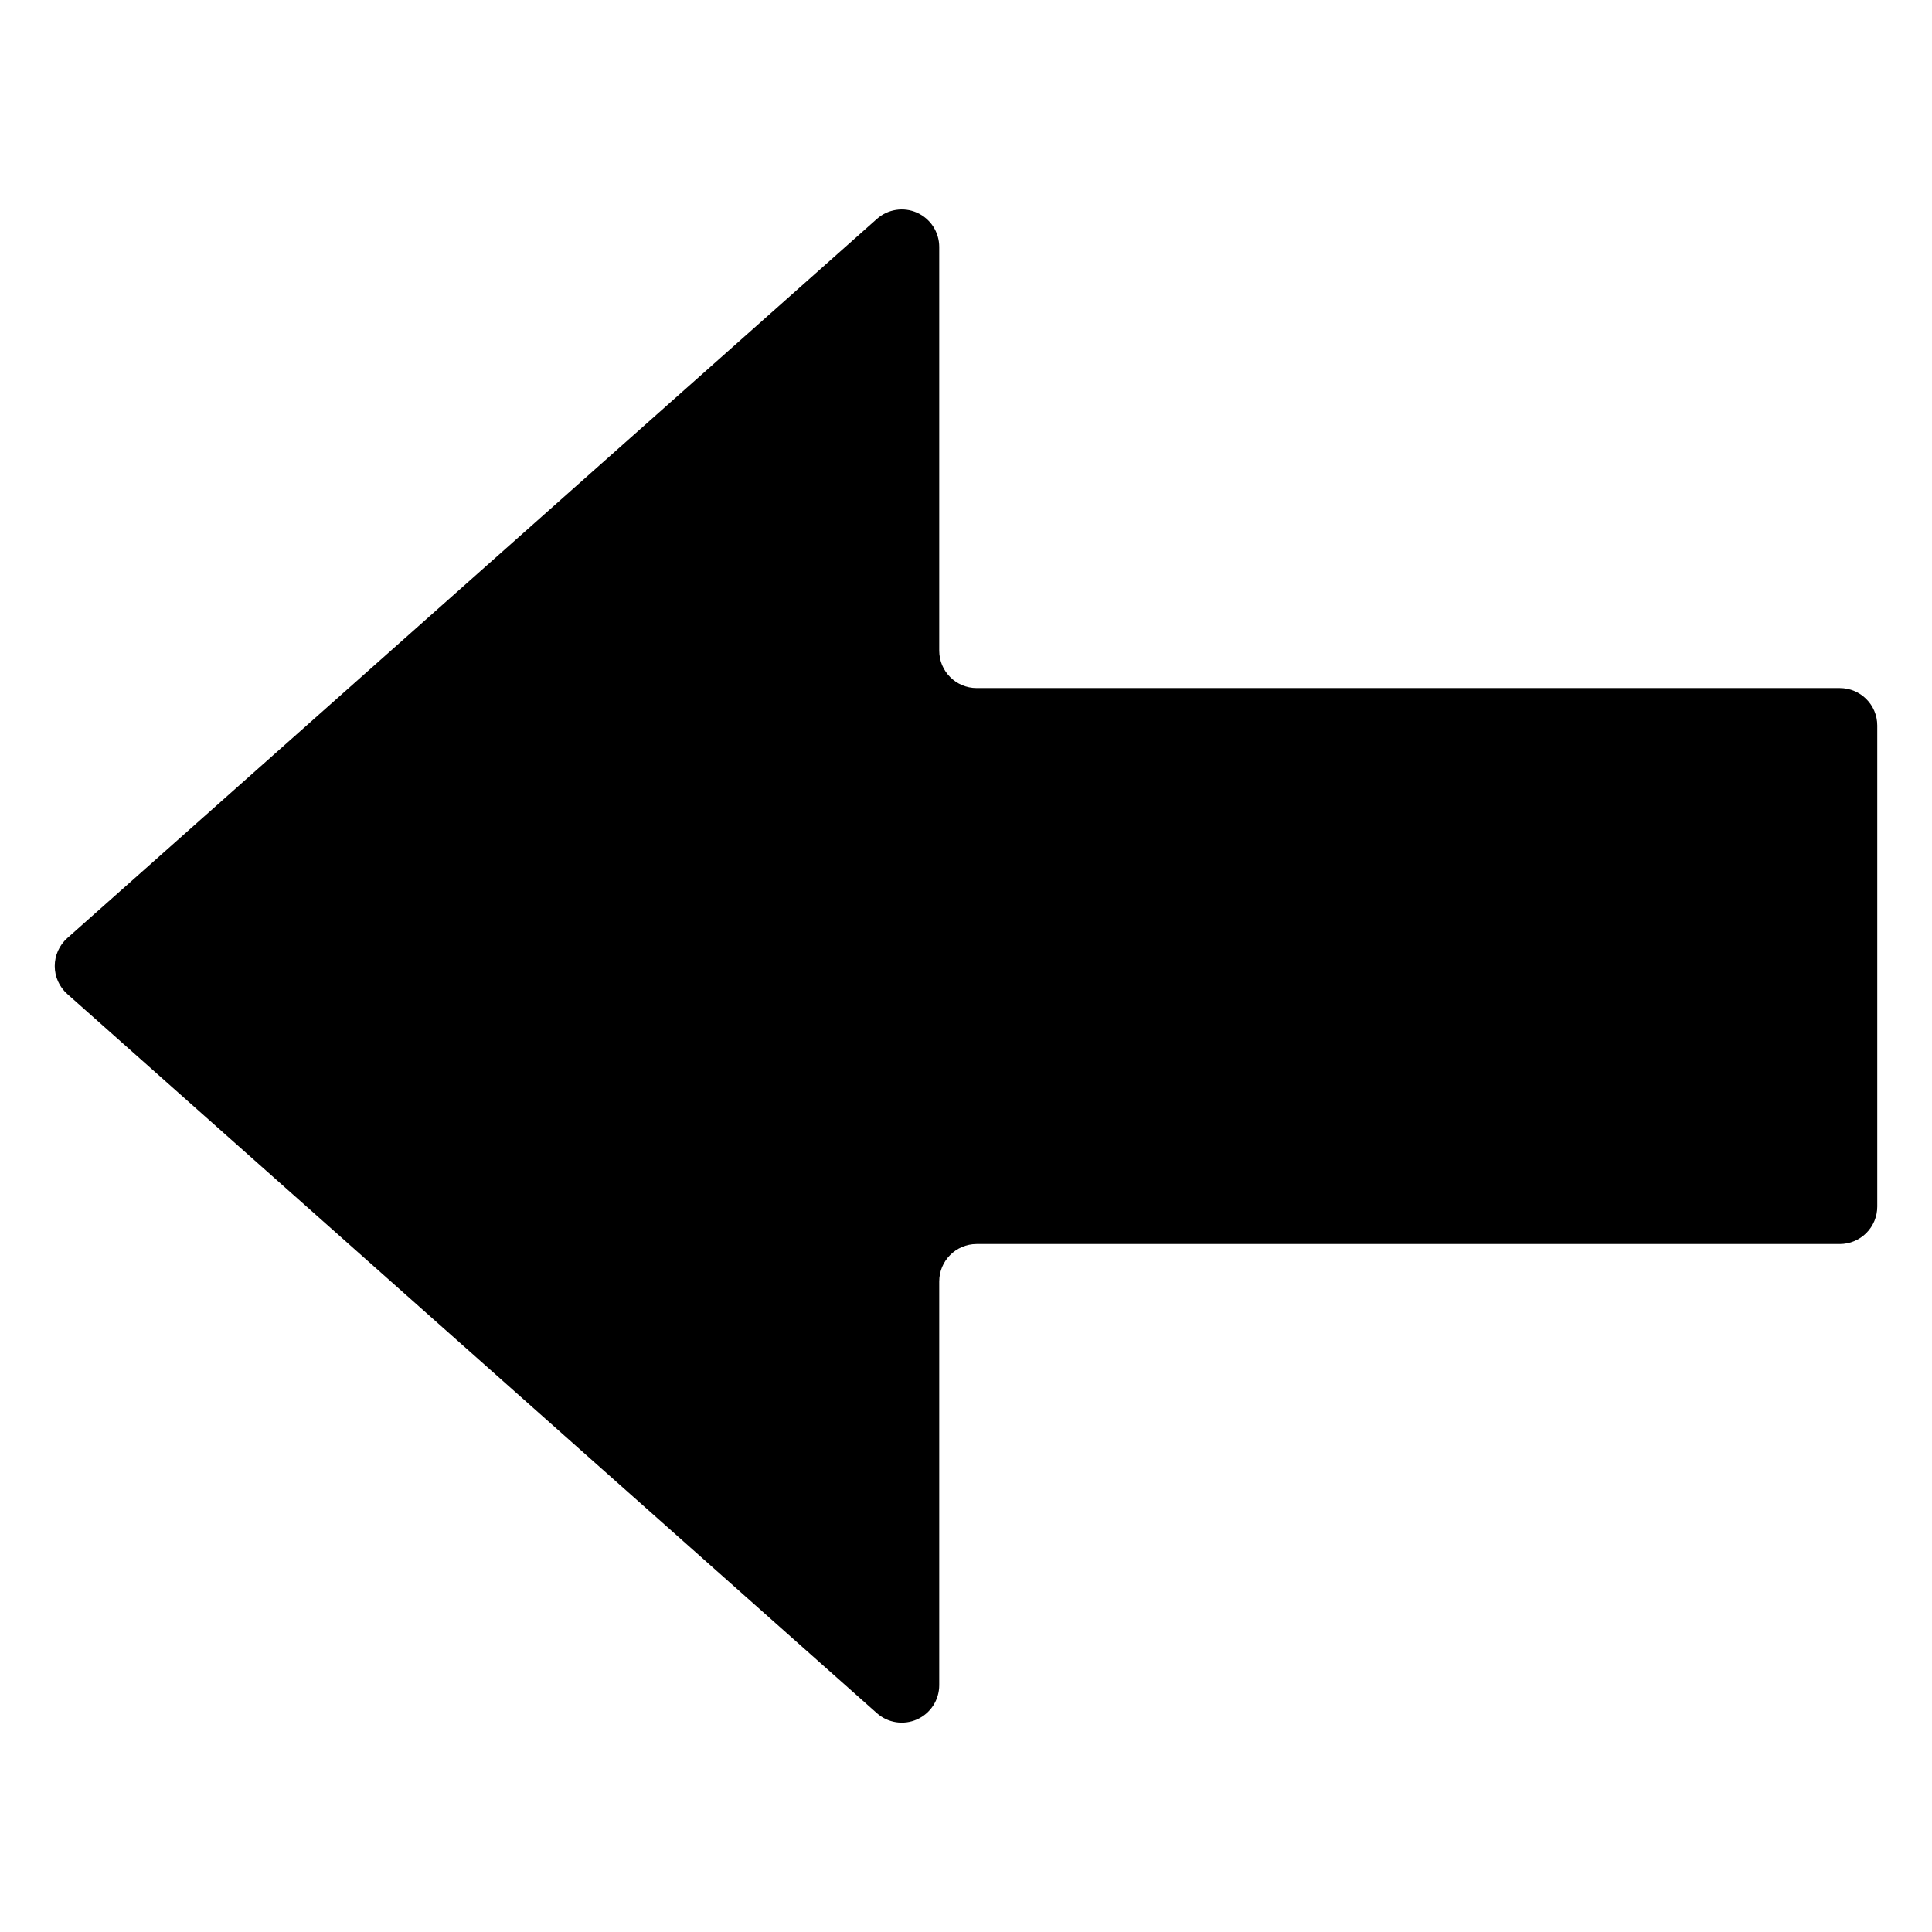
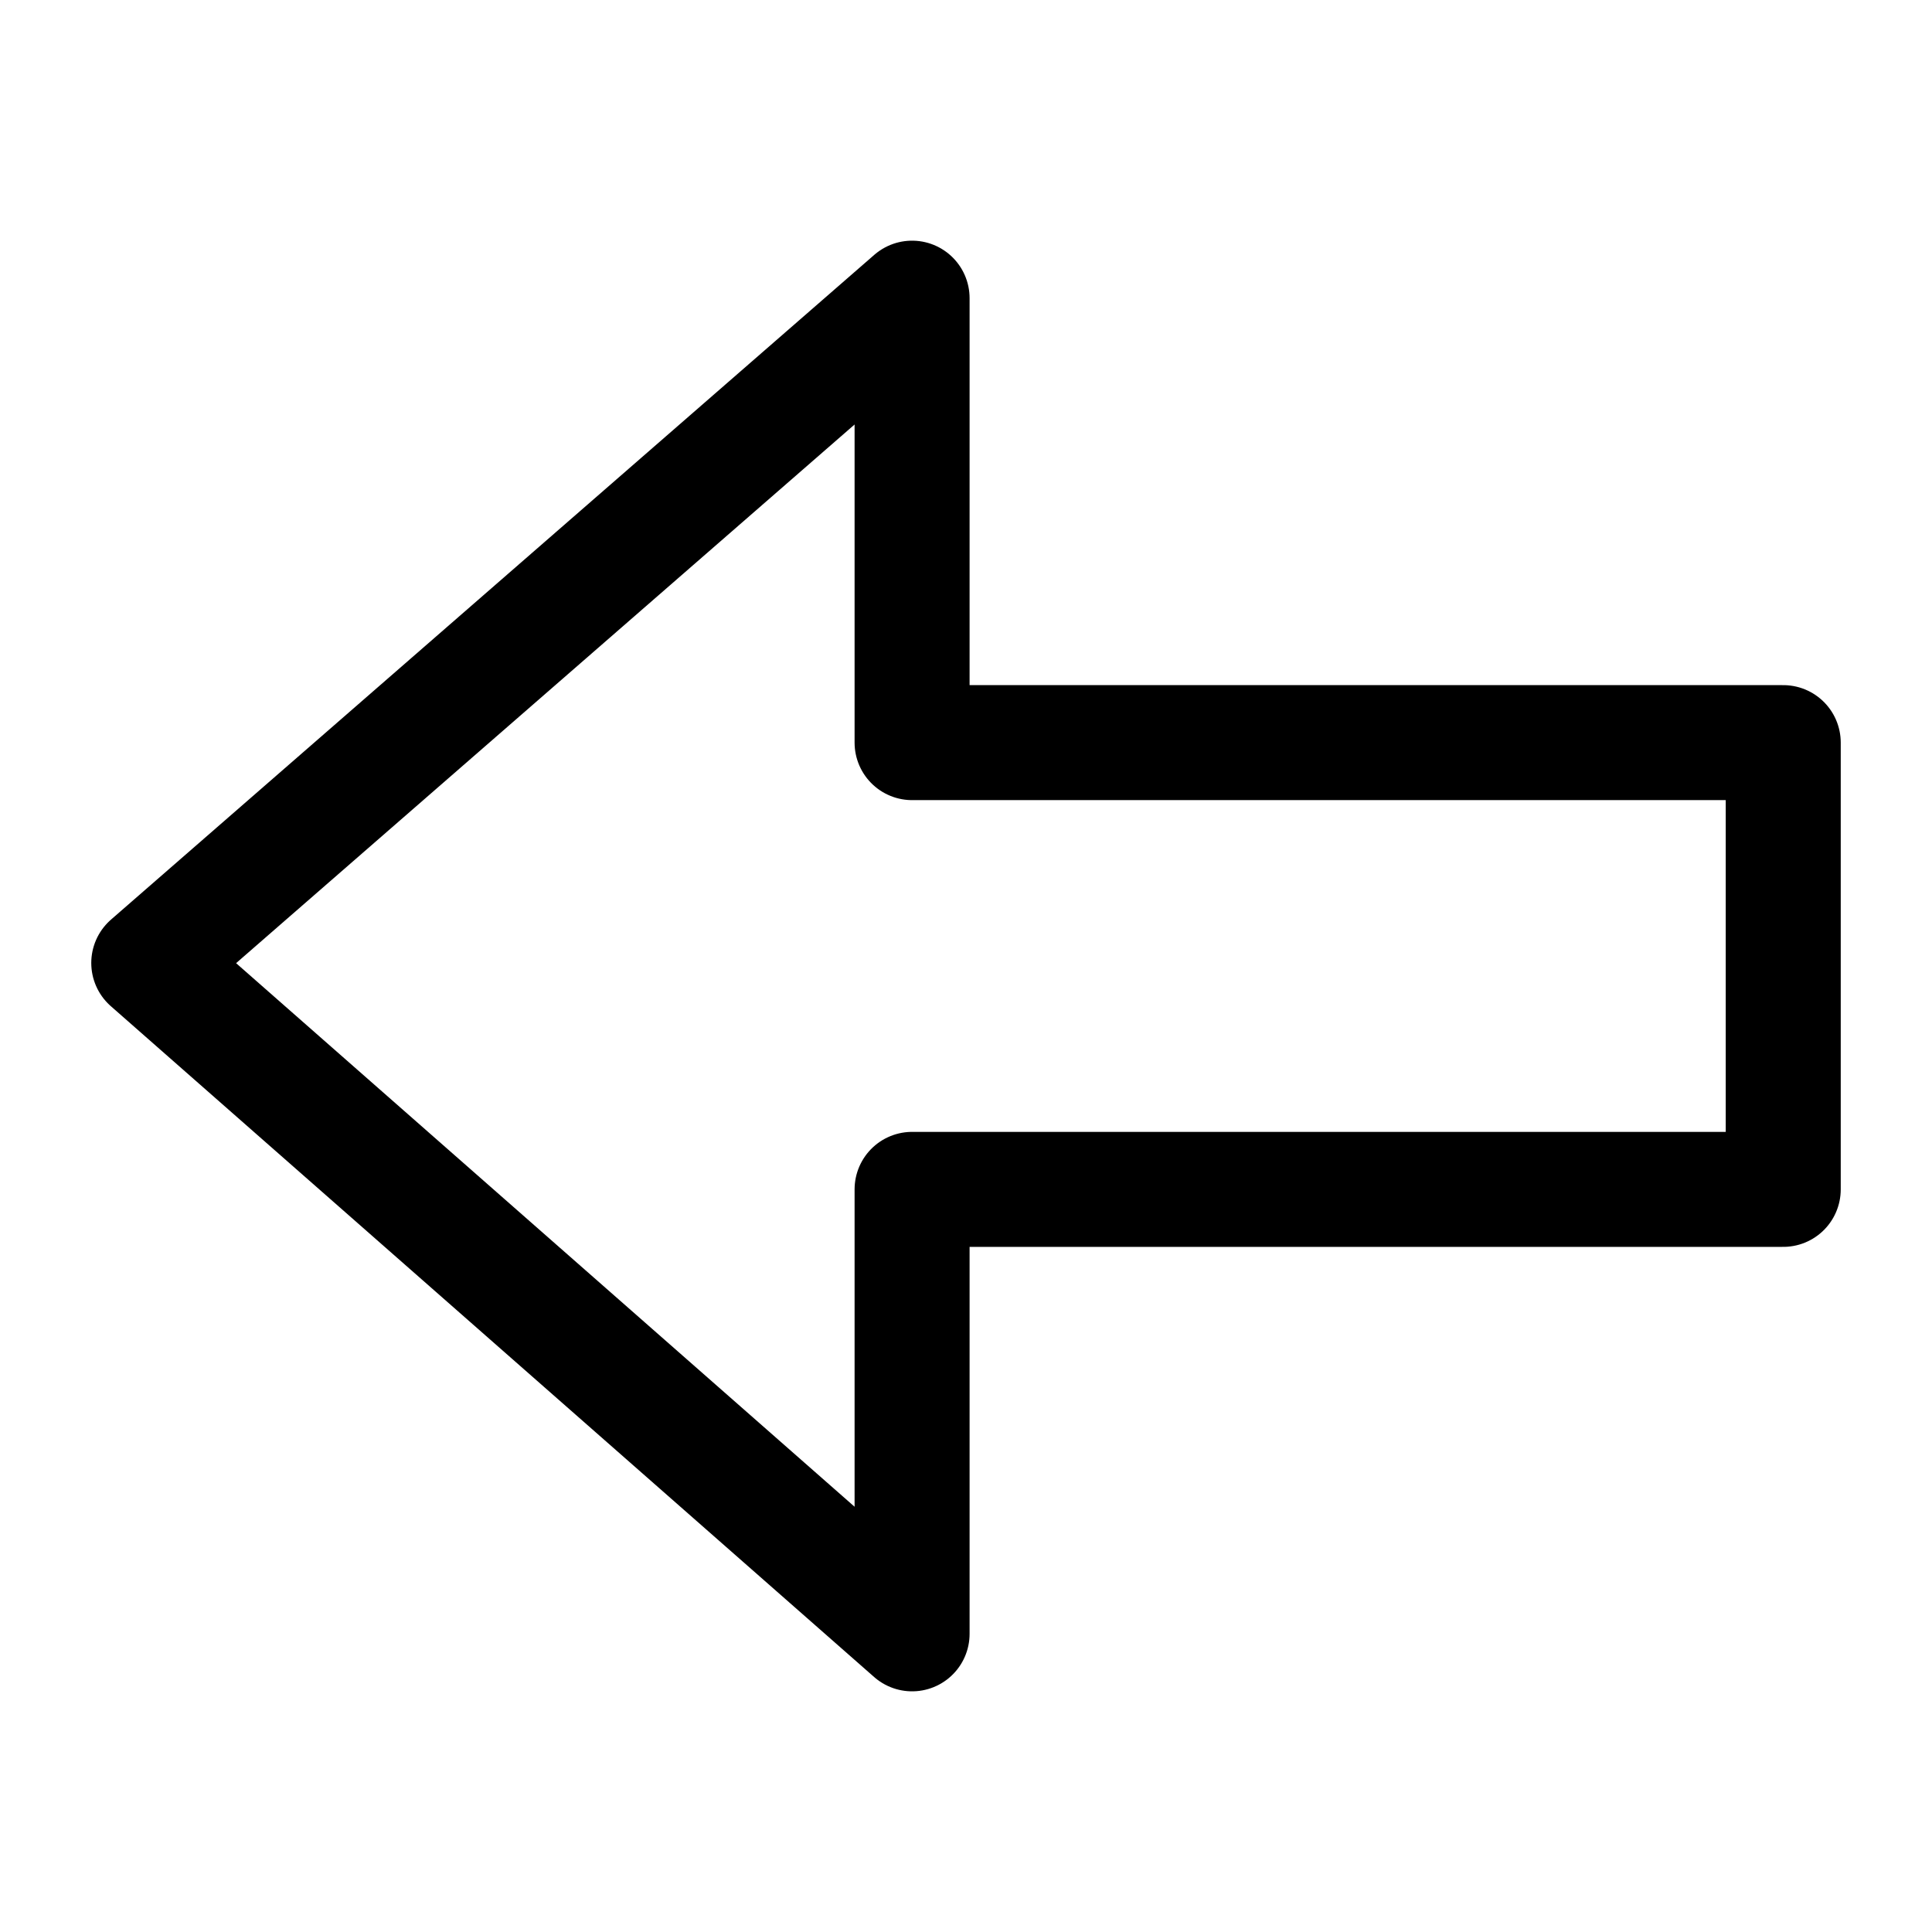
- <svg xmlns="http://www.w3.org/2000/svg" width="21" height="21" viewBox="0 0 21 21">
-   <path d="M 9.531,2.38 0.732,10.196 a 0.407,0.407 0 0 0 0,0.609 l 8.799,7.816 a 0.407,0.407 0 0 0 0.678,-0.304 v -4.387 a 0.407,0.407 0 0 1 0.406,-0.408 h 9.383 A 0.407,0.407 0 0 0 20.405,13.114 V 7.886 A 0.407,0.407 0 0 0 19.998,7.479 H 10.615 A 0.407,0.407 0 0 1 10.209,7.072 V 2.684 A 0.407,0.407 0 0 0 9.531,2.38 Z" class="st2" id="arrow-left" style="fill:#000000;fill-opacity:1;stroke:none;stroke-width:0.108;stroke-linecap:round;stroke-linejoin:round" />
+ <svg xmlns="http://www.w3.org/2000/svg" width="21" height="21" version="1.1" viewBox="0 0 21 21">
+   <path d="m19.383 12.928v-4.856h-9.469v-4.831l-8.297 7.226 8.297 7.292v-4.831z" fill="none" stroke="#000" stroke-linecap="round" stroke-linejoin="round" stroke-width="1.25" />
</svg>
